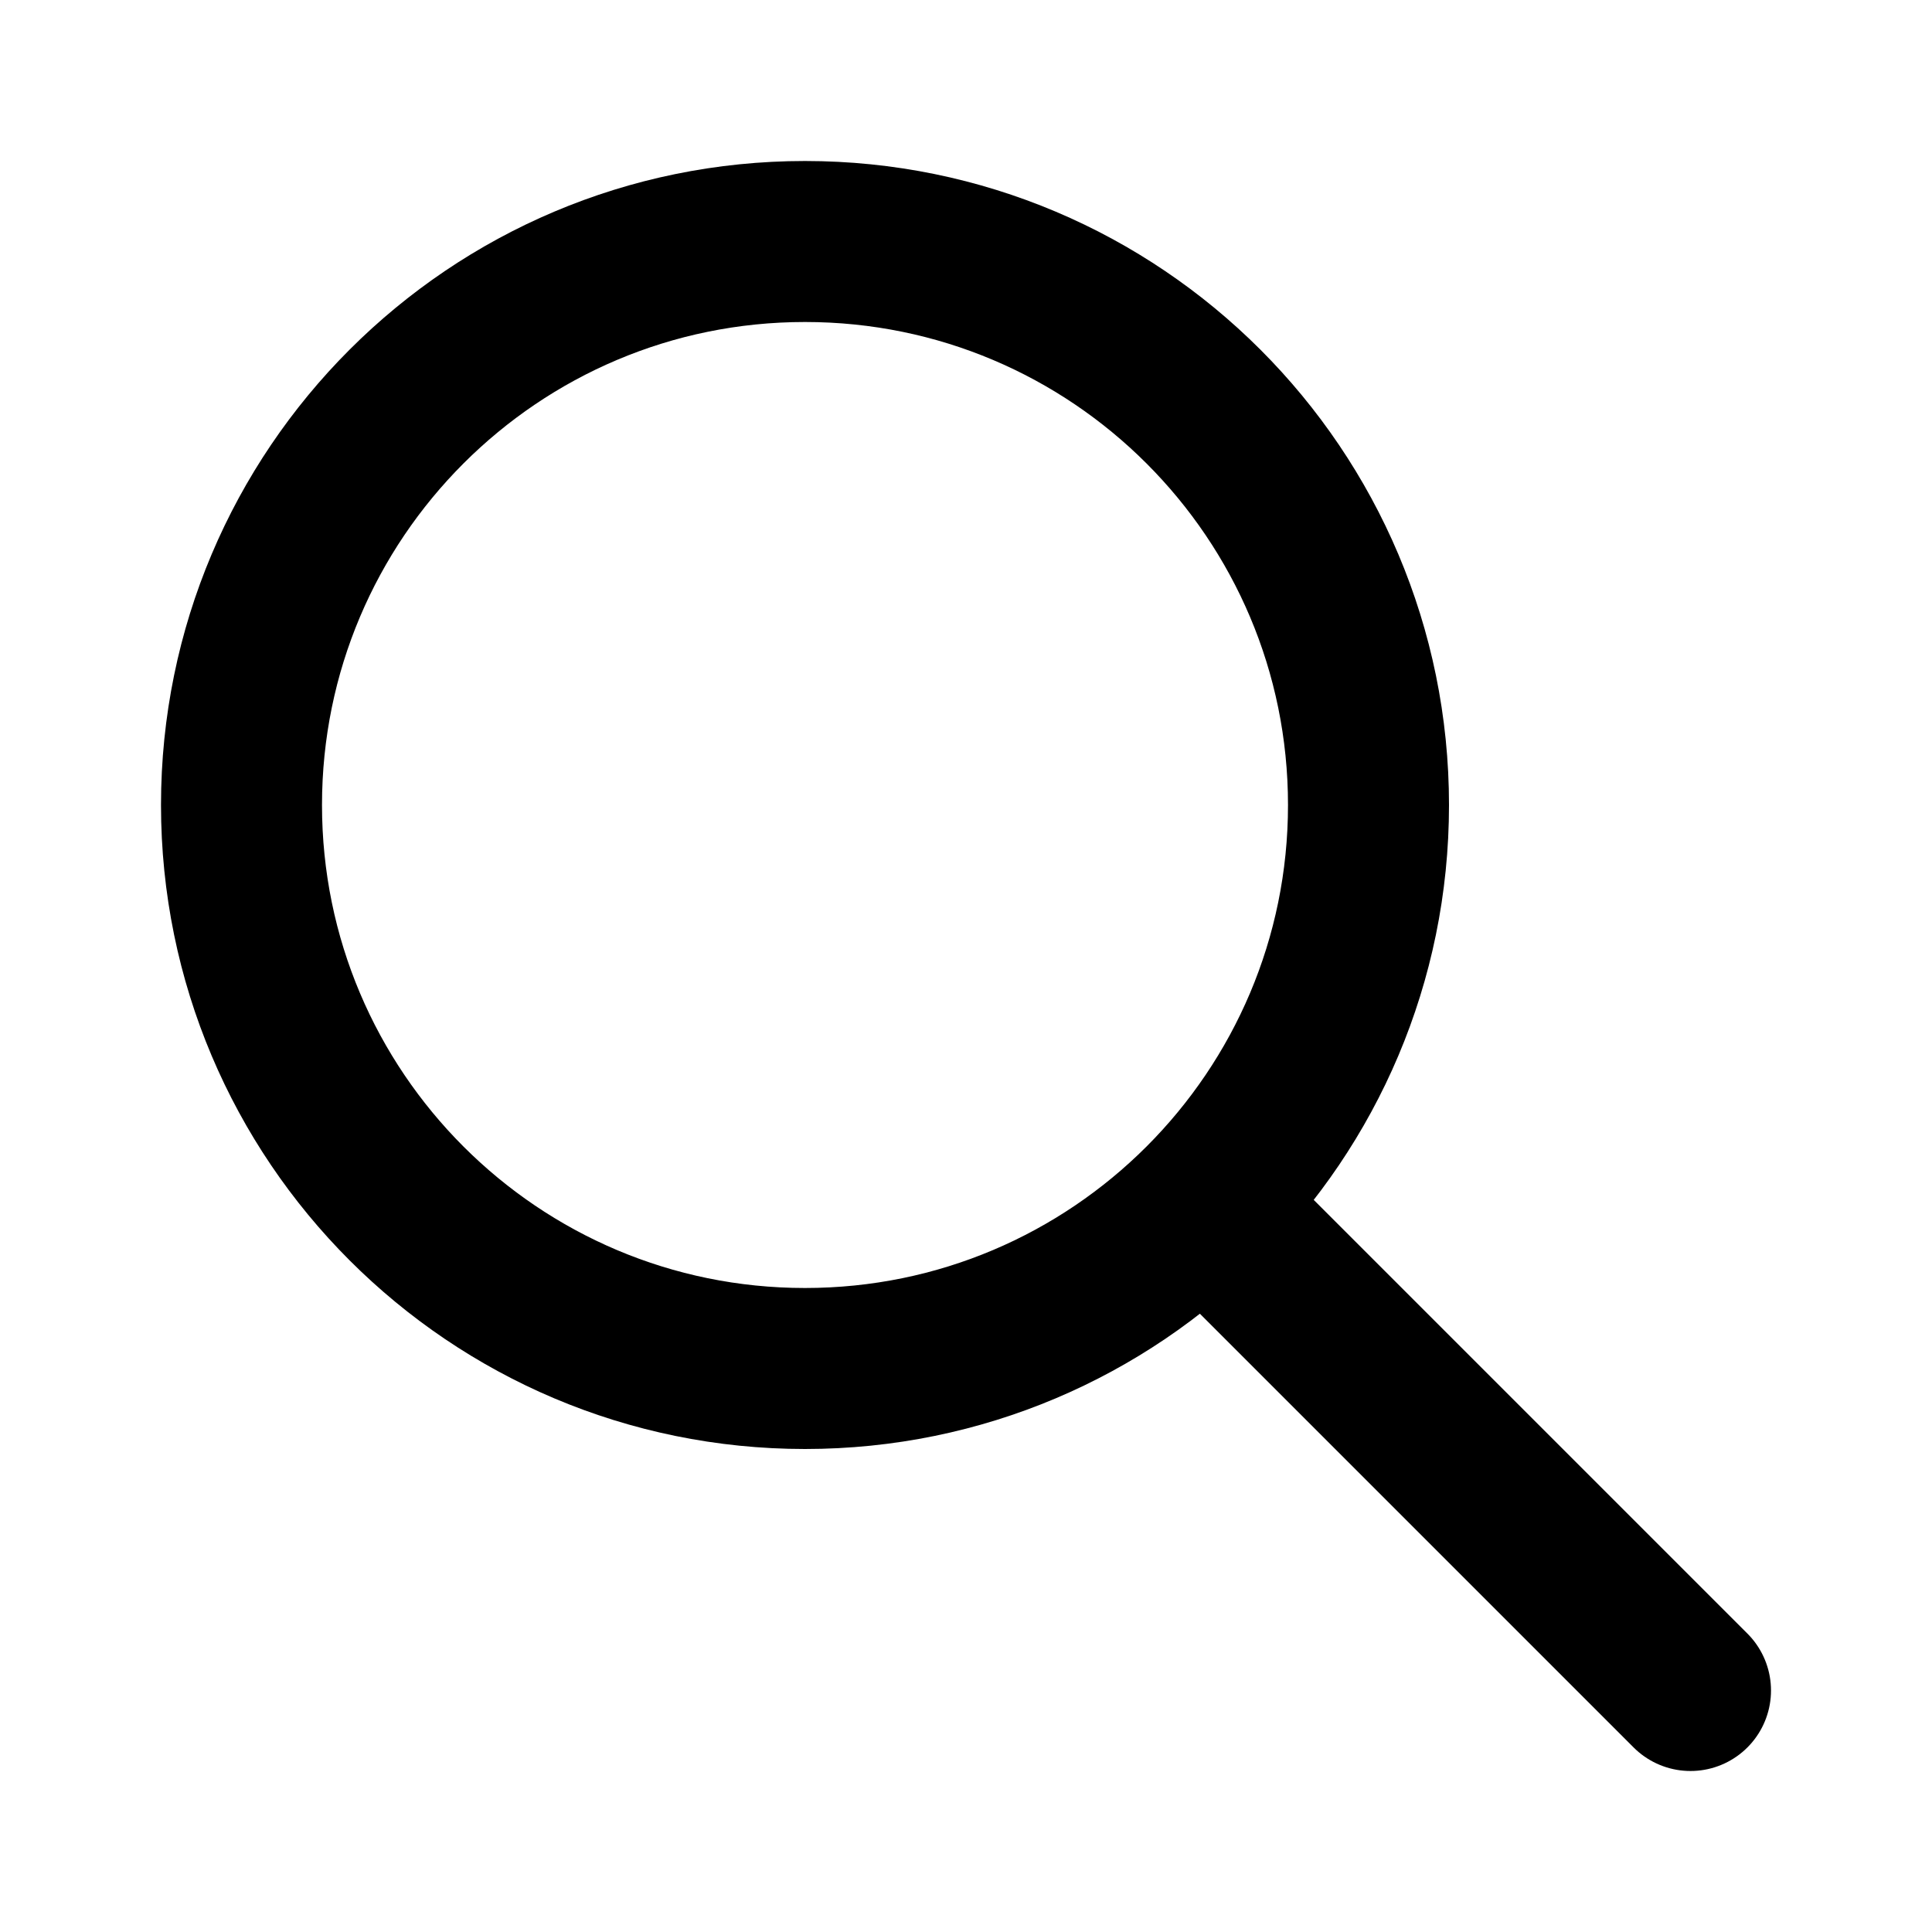
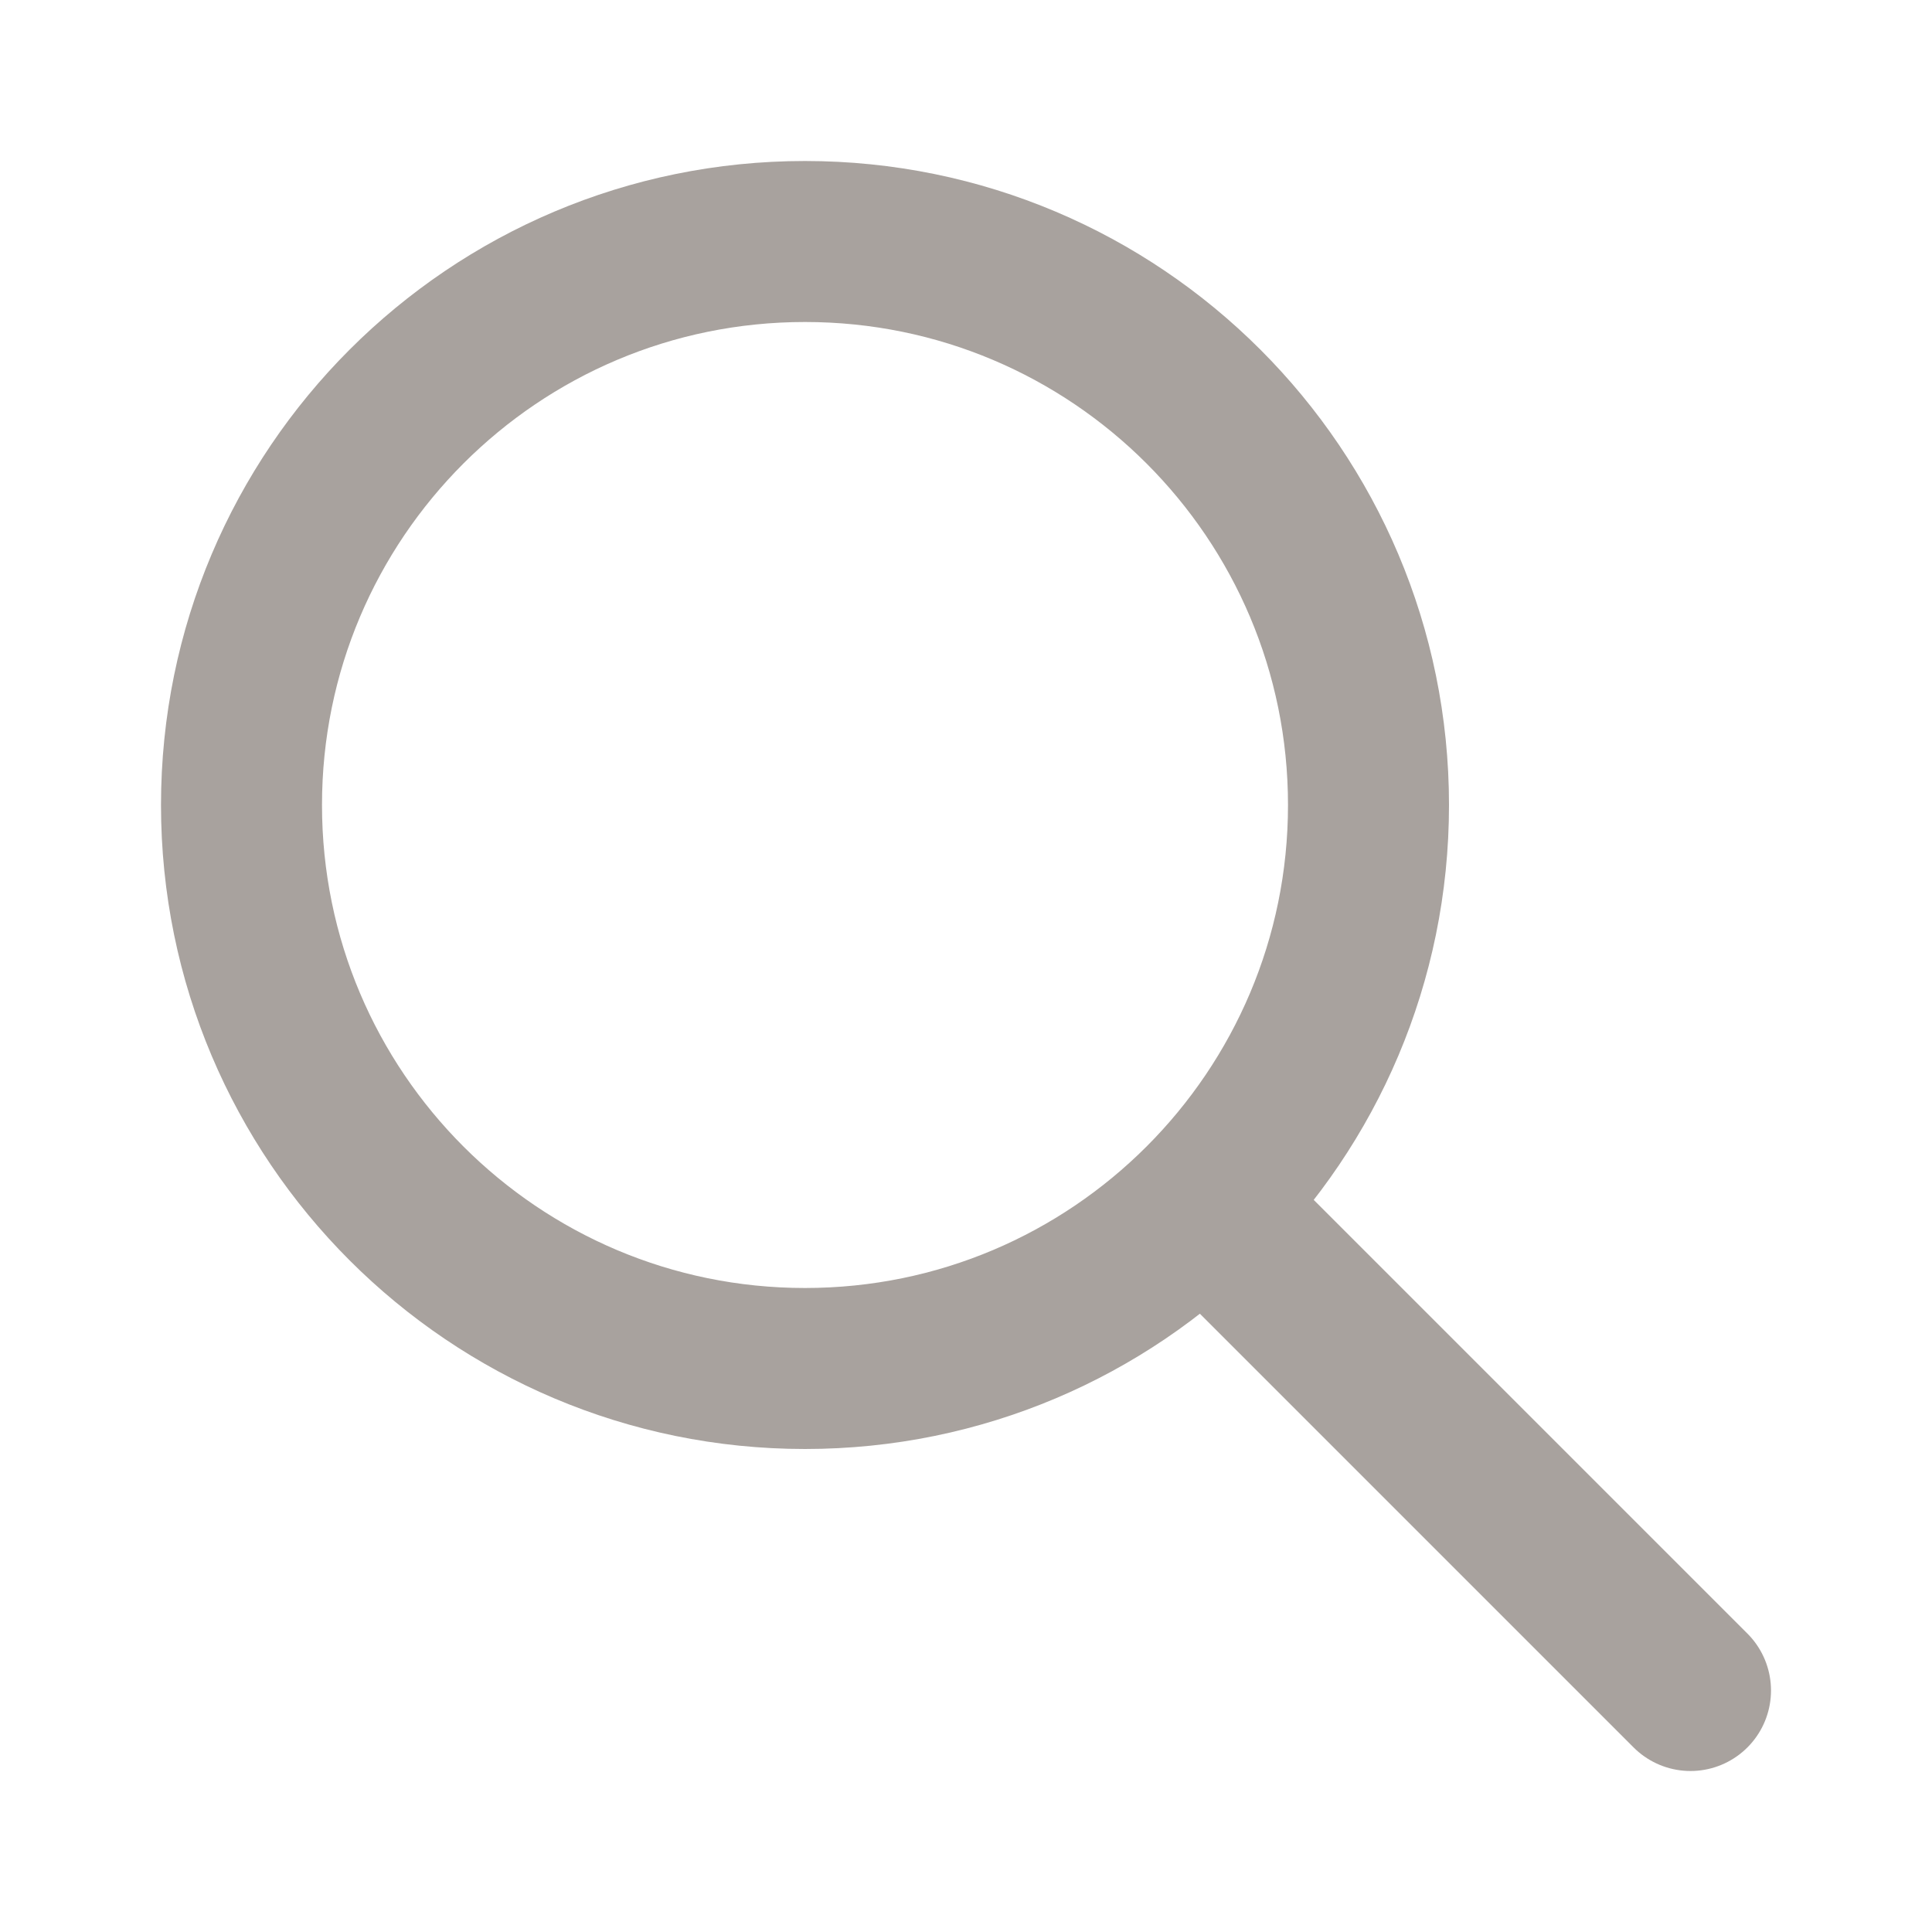
- <svg xmlns="http://www.w3.org/2000/svg" class="w-6 h-6" fill="none" viewBox="0 0 24 24" stroke="currentColor" aria-hidden="true">
+ <svg xmlns="http://www.w3.org/2000/svg" class="w-6 h-6" fill="none" viewBox="0 0 24 24" stroke="#A8A29E" aria-hidden="true">
  <path stroke-linecap="round" stroke-linejoin="round" stroke-width="2" d="M21 21l-6-6m2-5a7 7 0 11-14 0 7 7 0 0114 0z" />
</svg>
